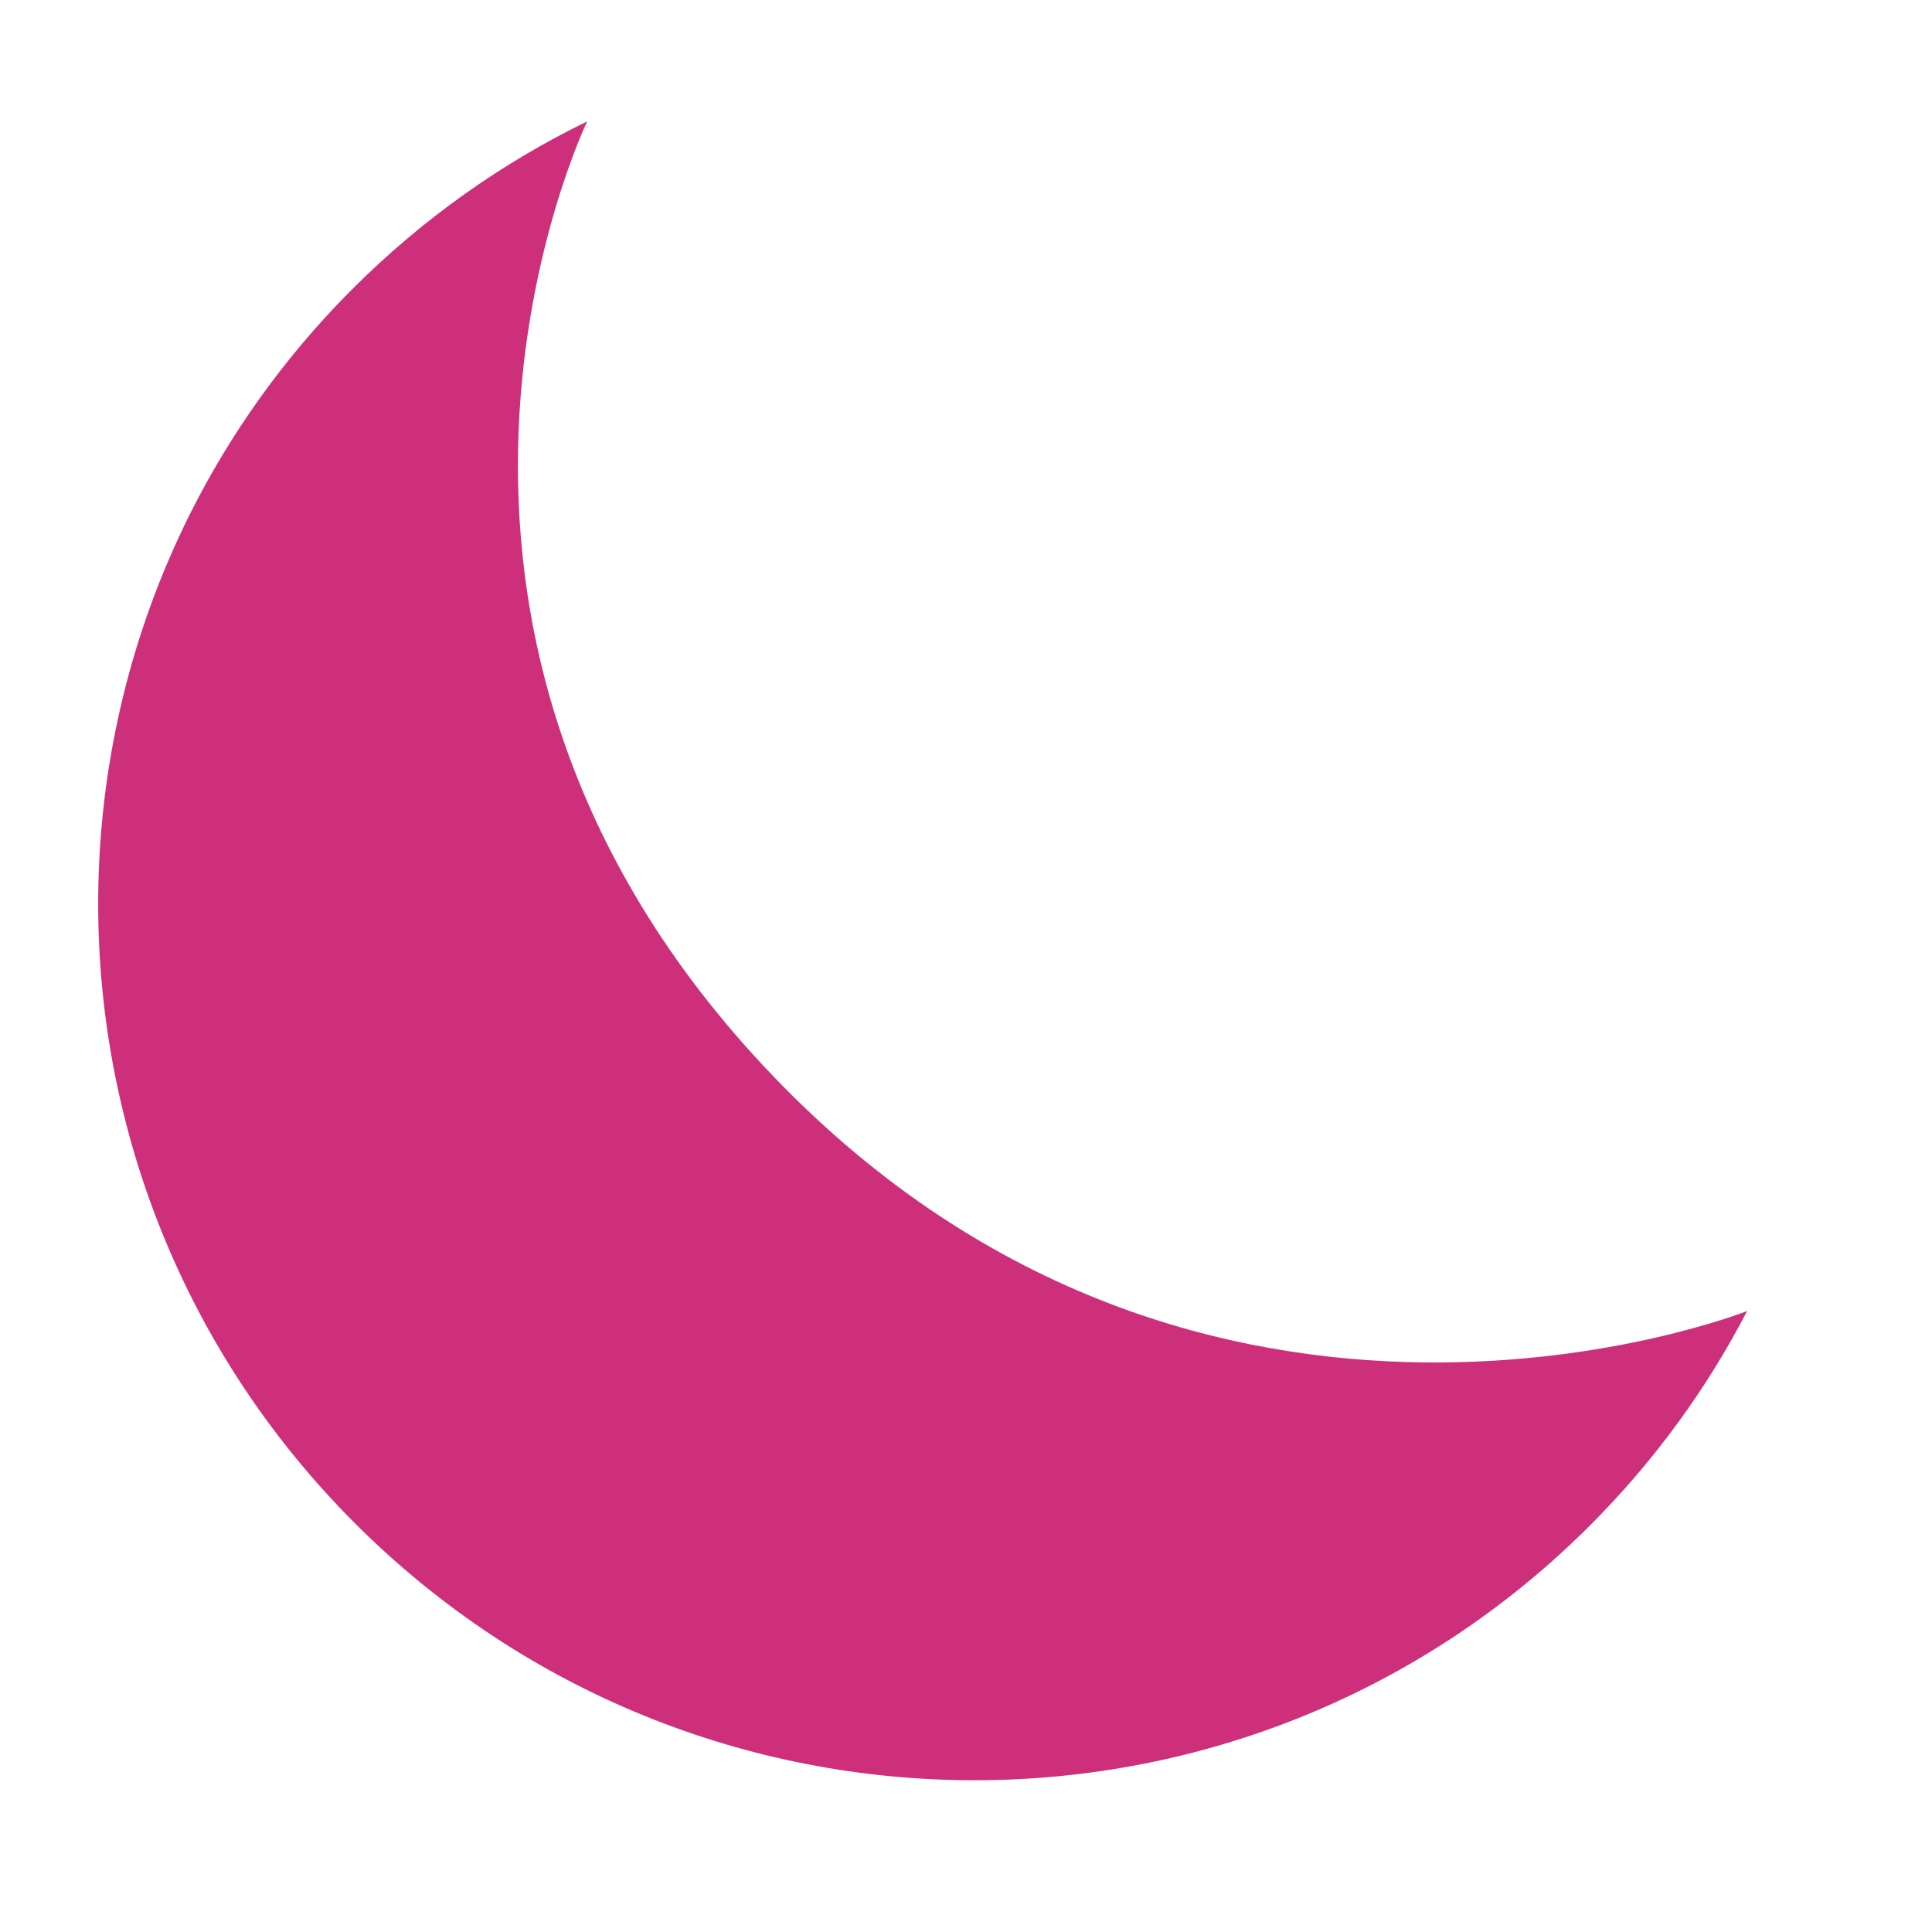
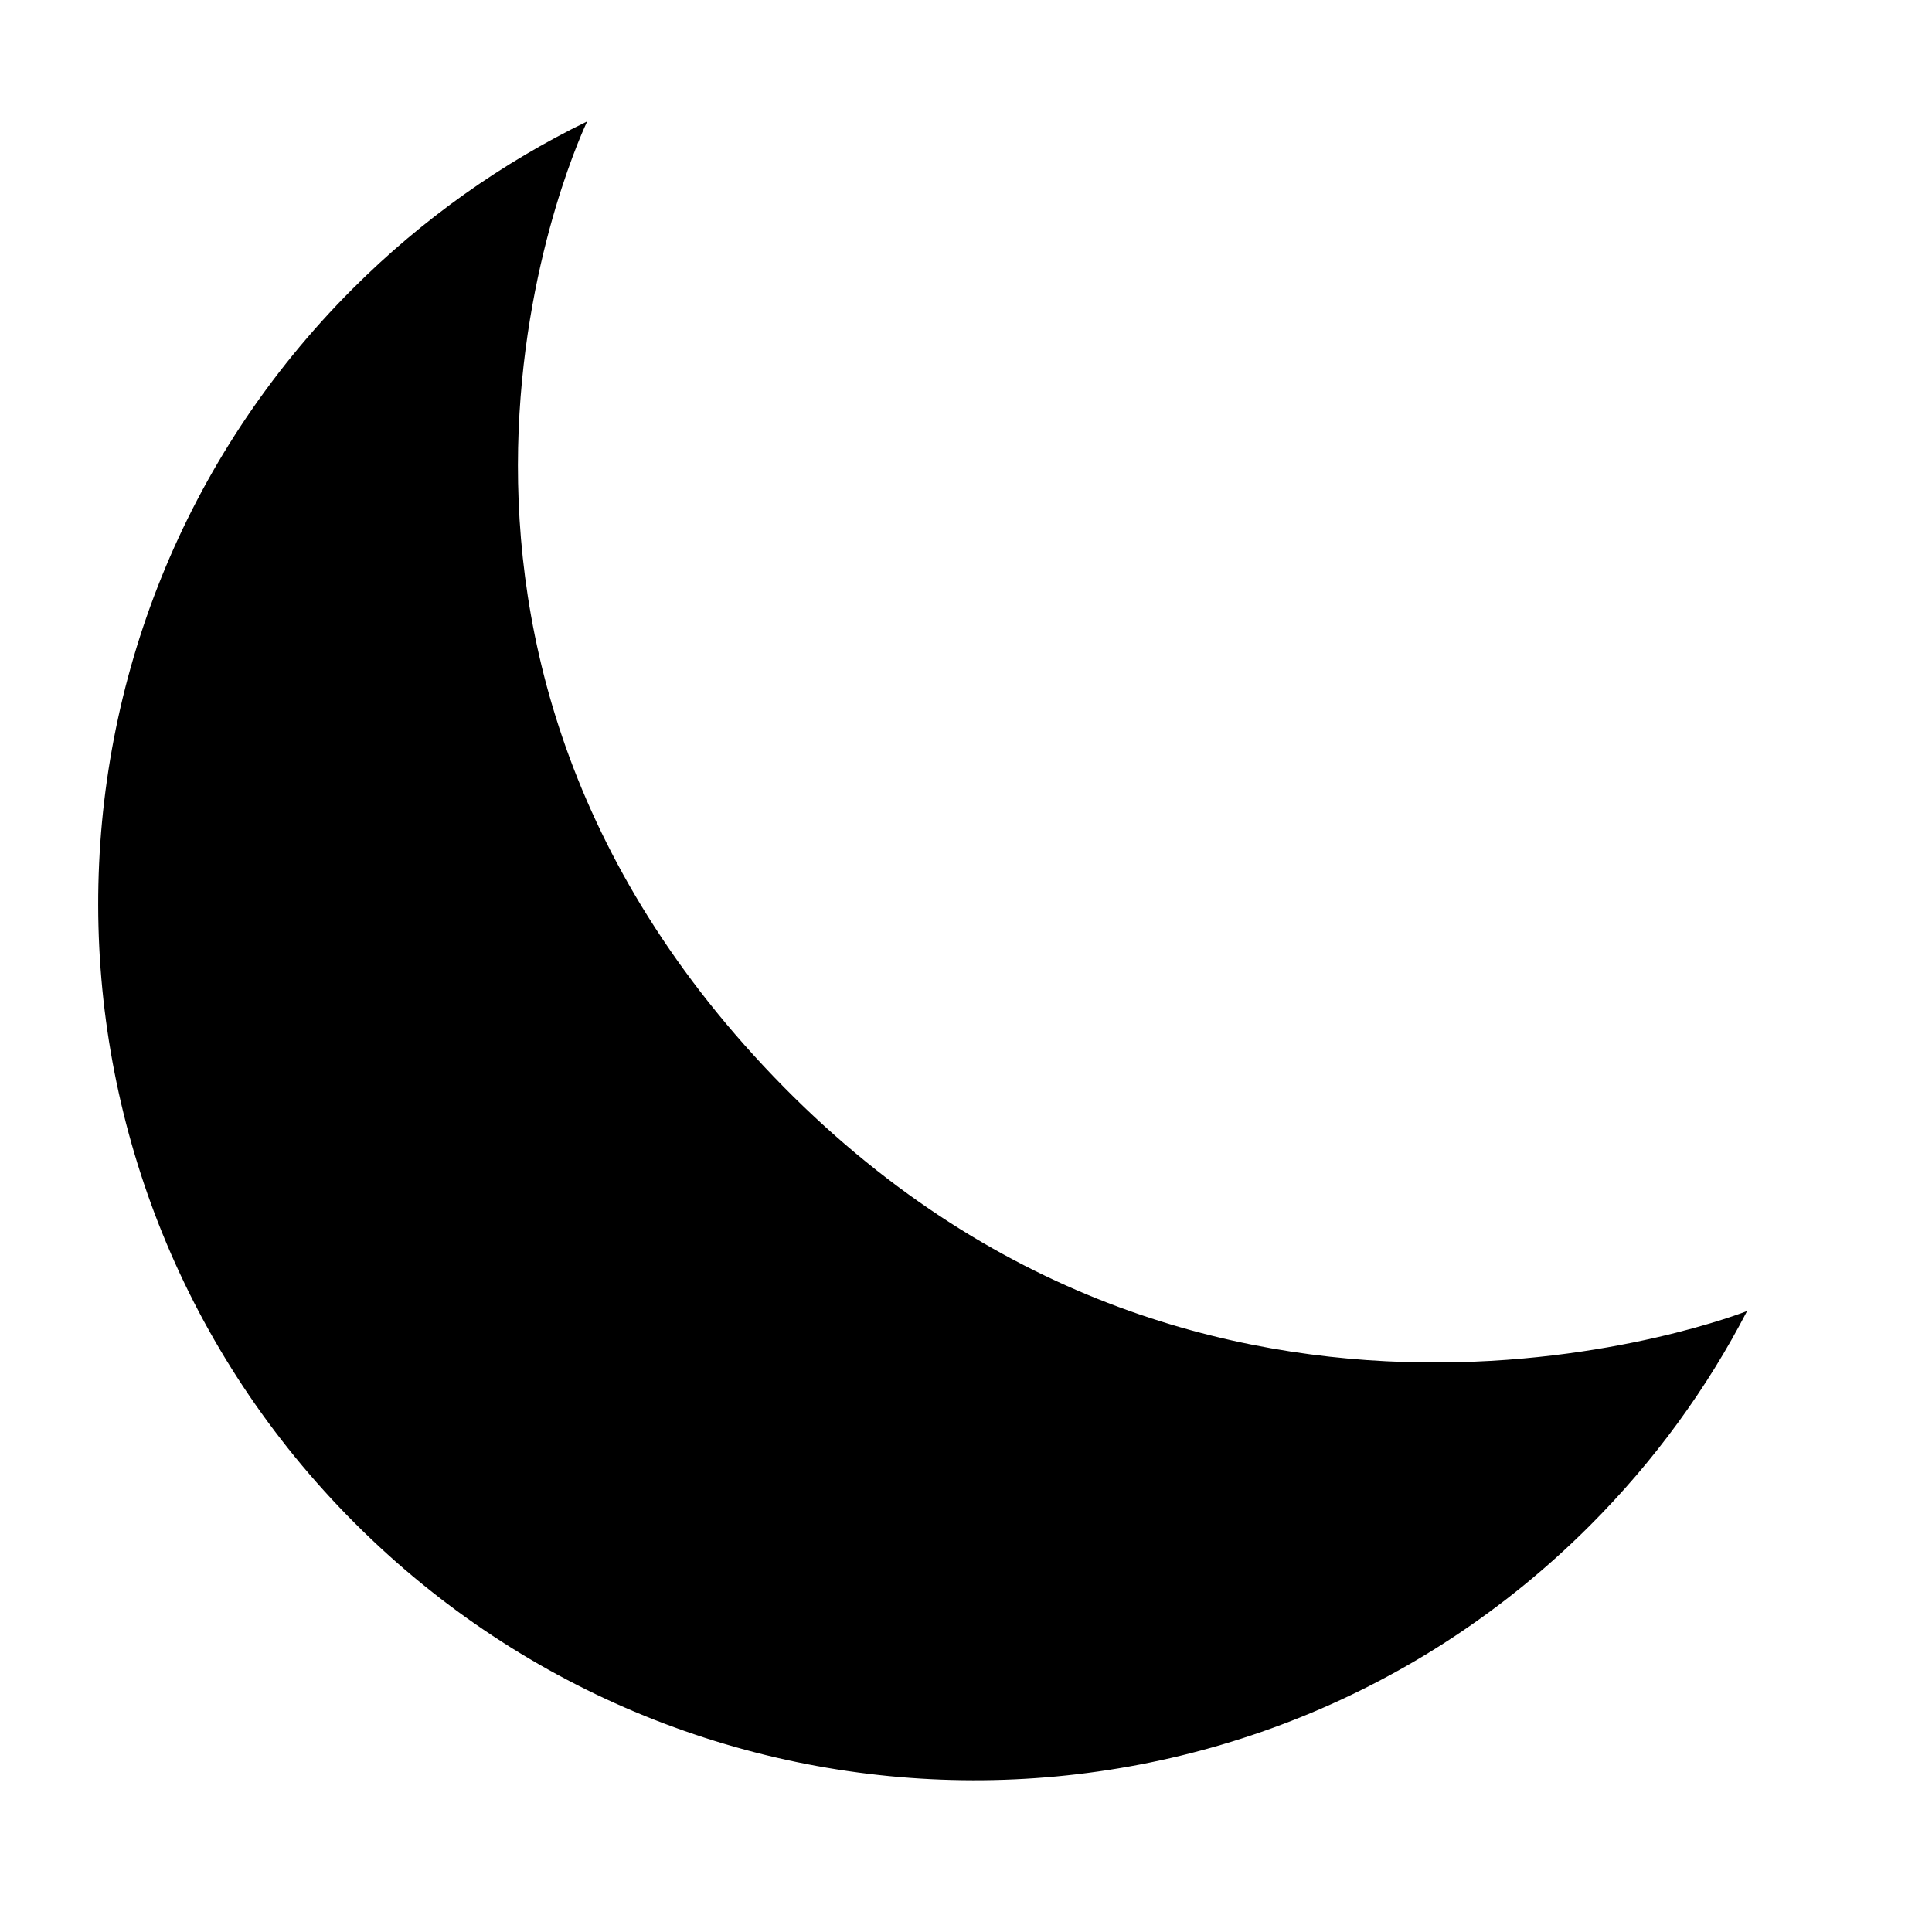
<svg xmlns="http://www.w3.org/2000/svg" xmlns:xlink="http://www.w3.org/1999/xlink" class="sunmoon moon" viewBox="-2 -2 44 44" style="transform: rotateZ(25deg);" width="40" height="40">
  <defs>
    <path id="imagery-moon-path" d="M37.789 27.858C37.789 27.858 25.448 32.757 15.62 22.52C5.793 12.282 11.373 0.765 11.373 0.765C9.444 1.703 7.636 2.973 6.034 4.574C-1.717 12.325 -1.693 24.915 6.086 32.694C13.866 40.474 26.456 40.497 34.206 32.746C35.682 31.27 36.877 29.619 37.789 27.858Z" />
    <clipPath id="imagery-moon-clip">
      <use xlink:href="#imagery-moon-path" />
    </clipPath>
    <path id="imagery-moon-path" d="M37.789 27.858C37.789 27.858 25.448 32.757 15.62 22.52C5.793 12.282 11.373 0.765 11.373 0.765C9.444 1.703 7.636 2.973 6.034 4.574C-1.717 12.325 -1.693 24.915 6.086 32.694C13.866 40.474 26.456 40.497 34.206 32.746C35.682 31.27 36.877 29.619 37.789 27.858Z" />
    <path id="imagery-moon-path" d="M37.789 27.858C37.789 27.858 25.448 32.757 15.62 22.52C5.793 12.282 11.373 0.765 11.373 0.765C9.444 1.703 7.636 2.973 6.034 4.574C-1.717 12.325 -1.693 24.915 6.086 32.694C13.866 40.474 26.456 40.497 34.206 32.746C35.682 31.27 36.877 29.619 37.789 27.858Z" />
  </defs>
-   <g stroke-opacity="0" stroke="#000000" fill="#CD2F7B" stroke-width="2px">
-     <use xlink:href="#imagery-moon-path" stroke-width="4px" clip-path="url(#imagery-moon-clip)" />
+   <g fill="currentColor">
+     <use xlink:href="#imagery-moon-path" clip-path="url(#imagery-moon-clip)" />
  </g>
</svg>
